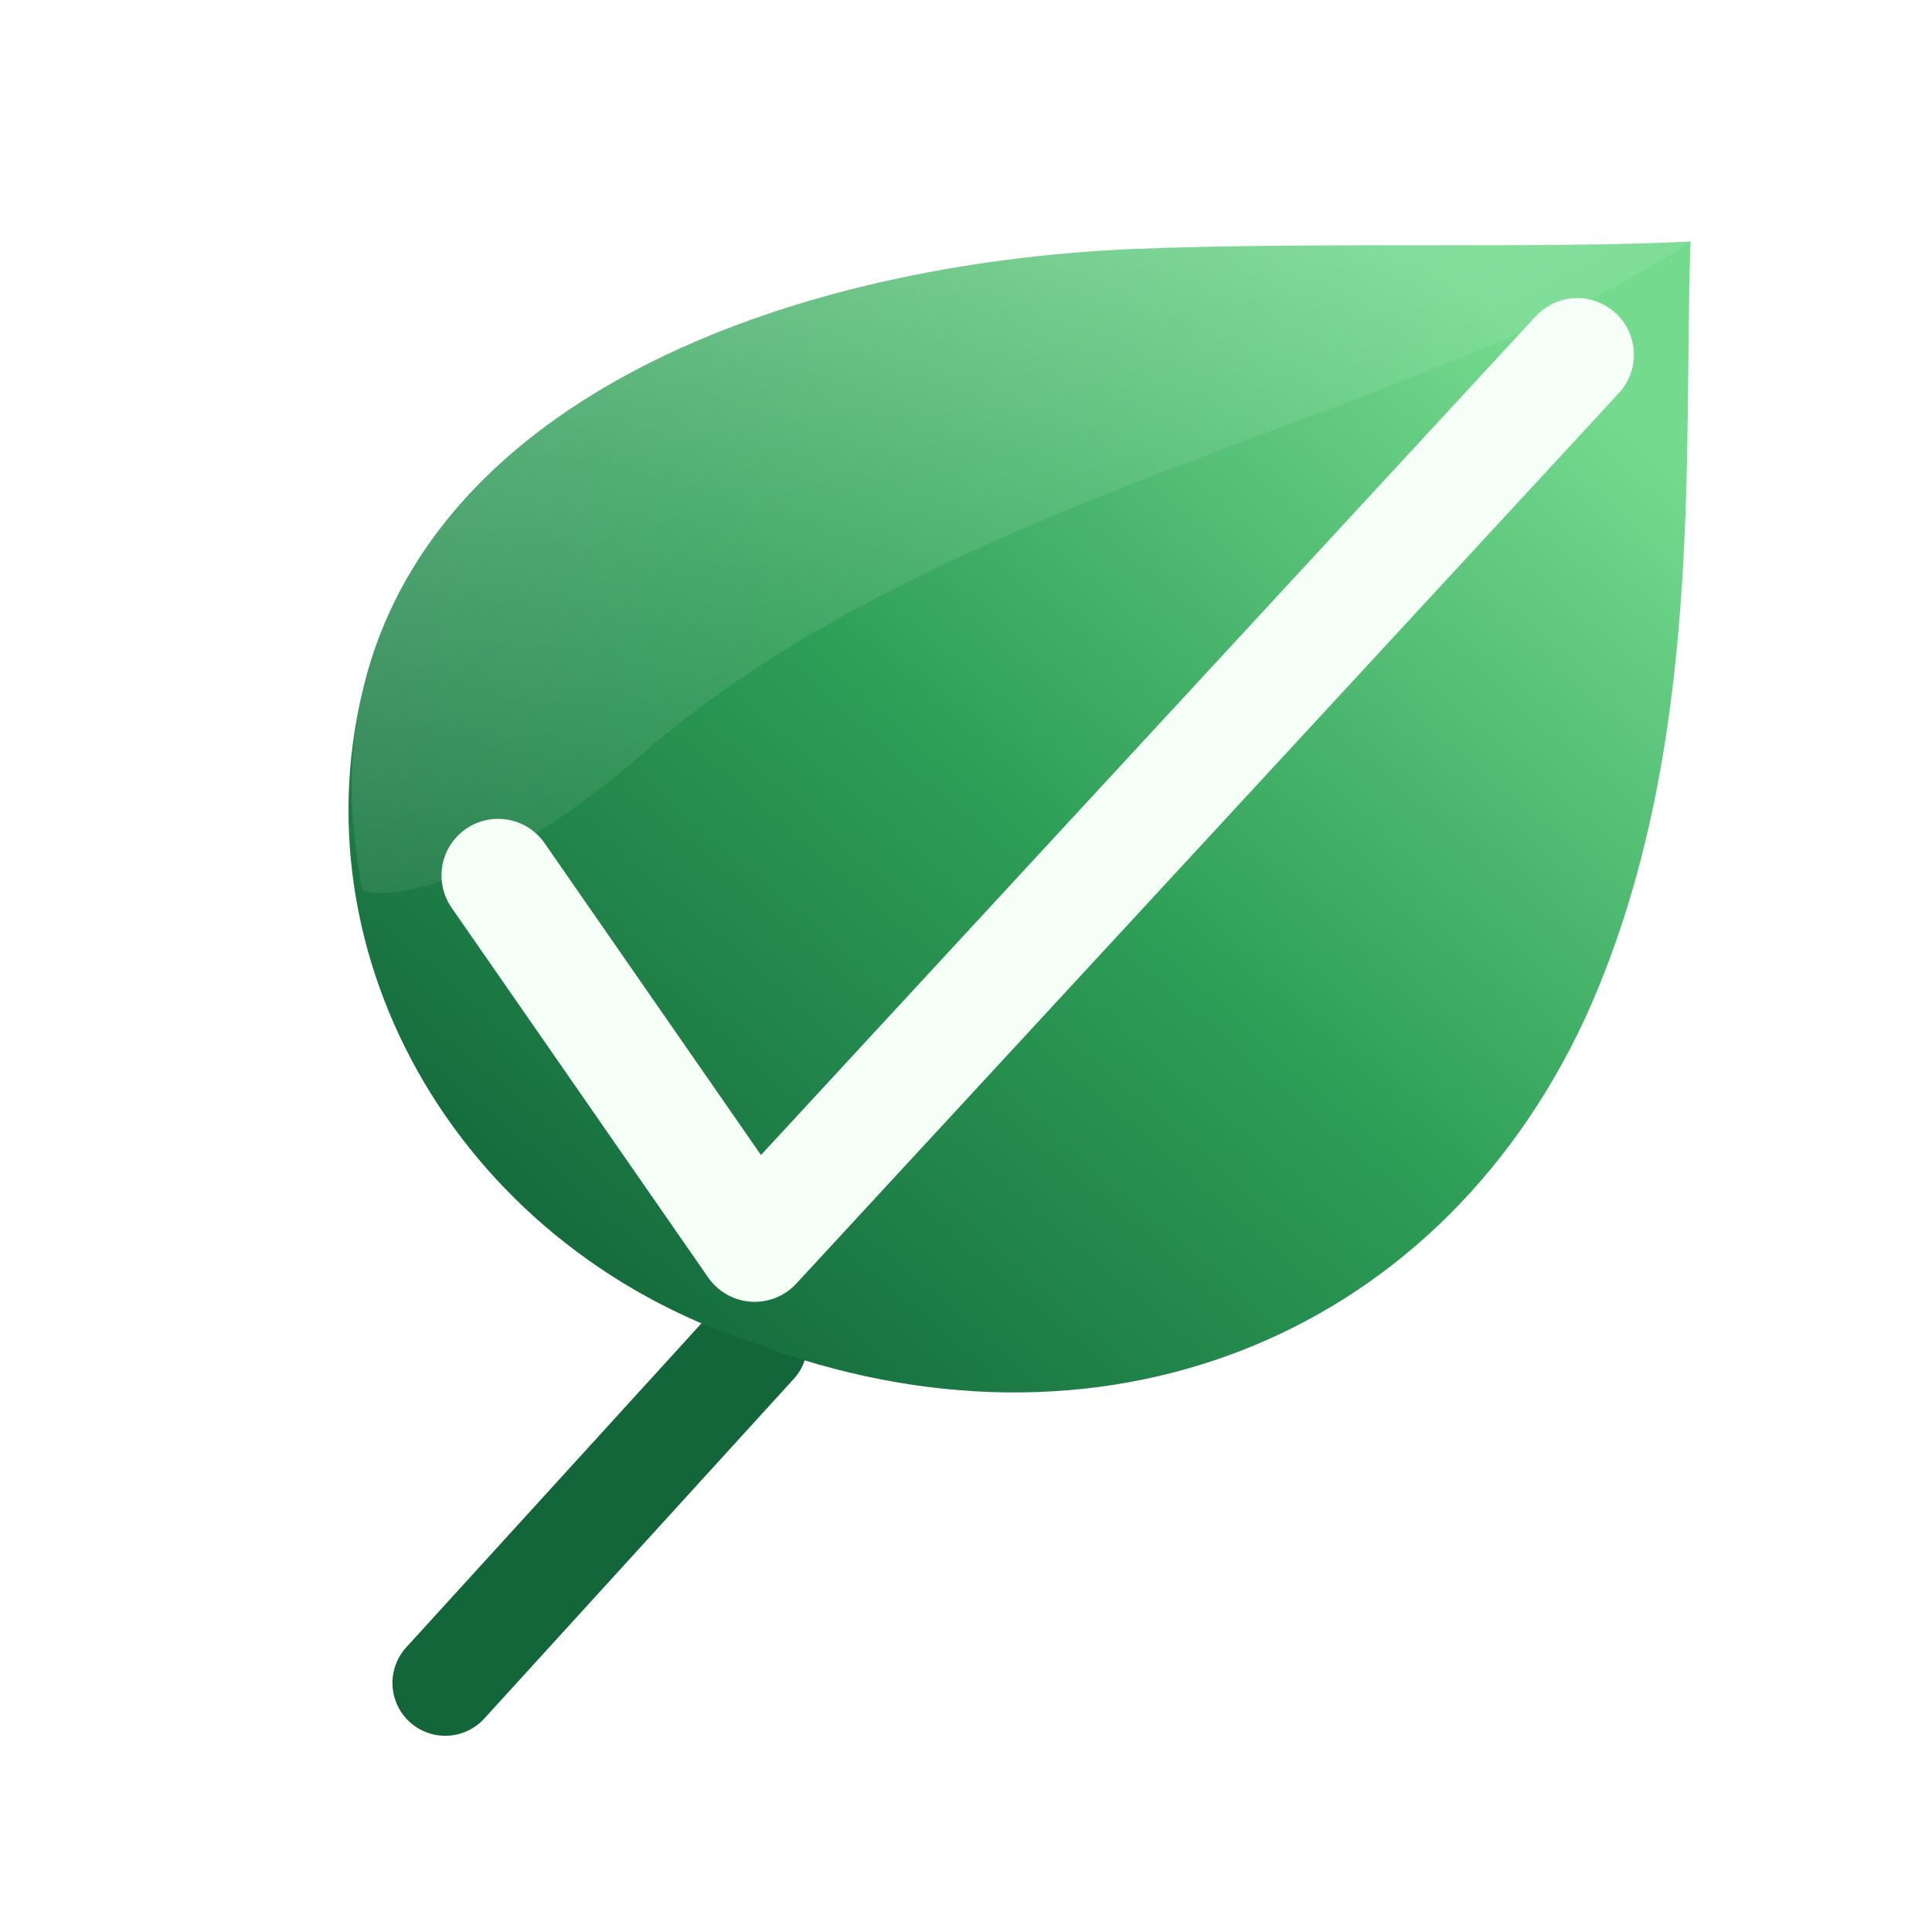
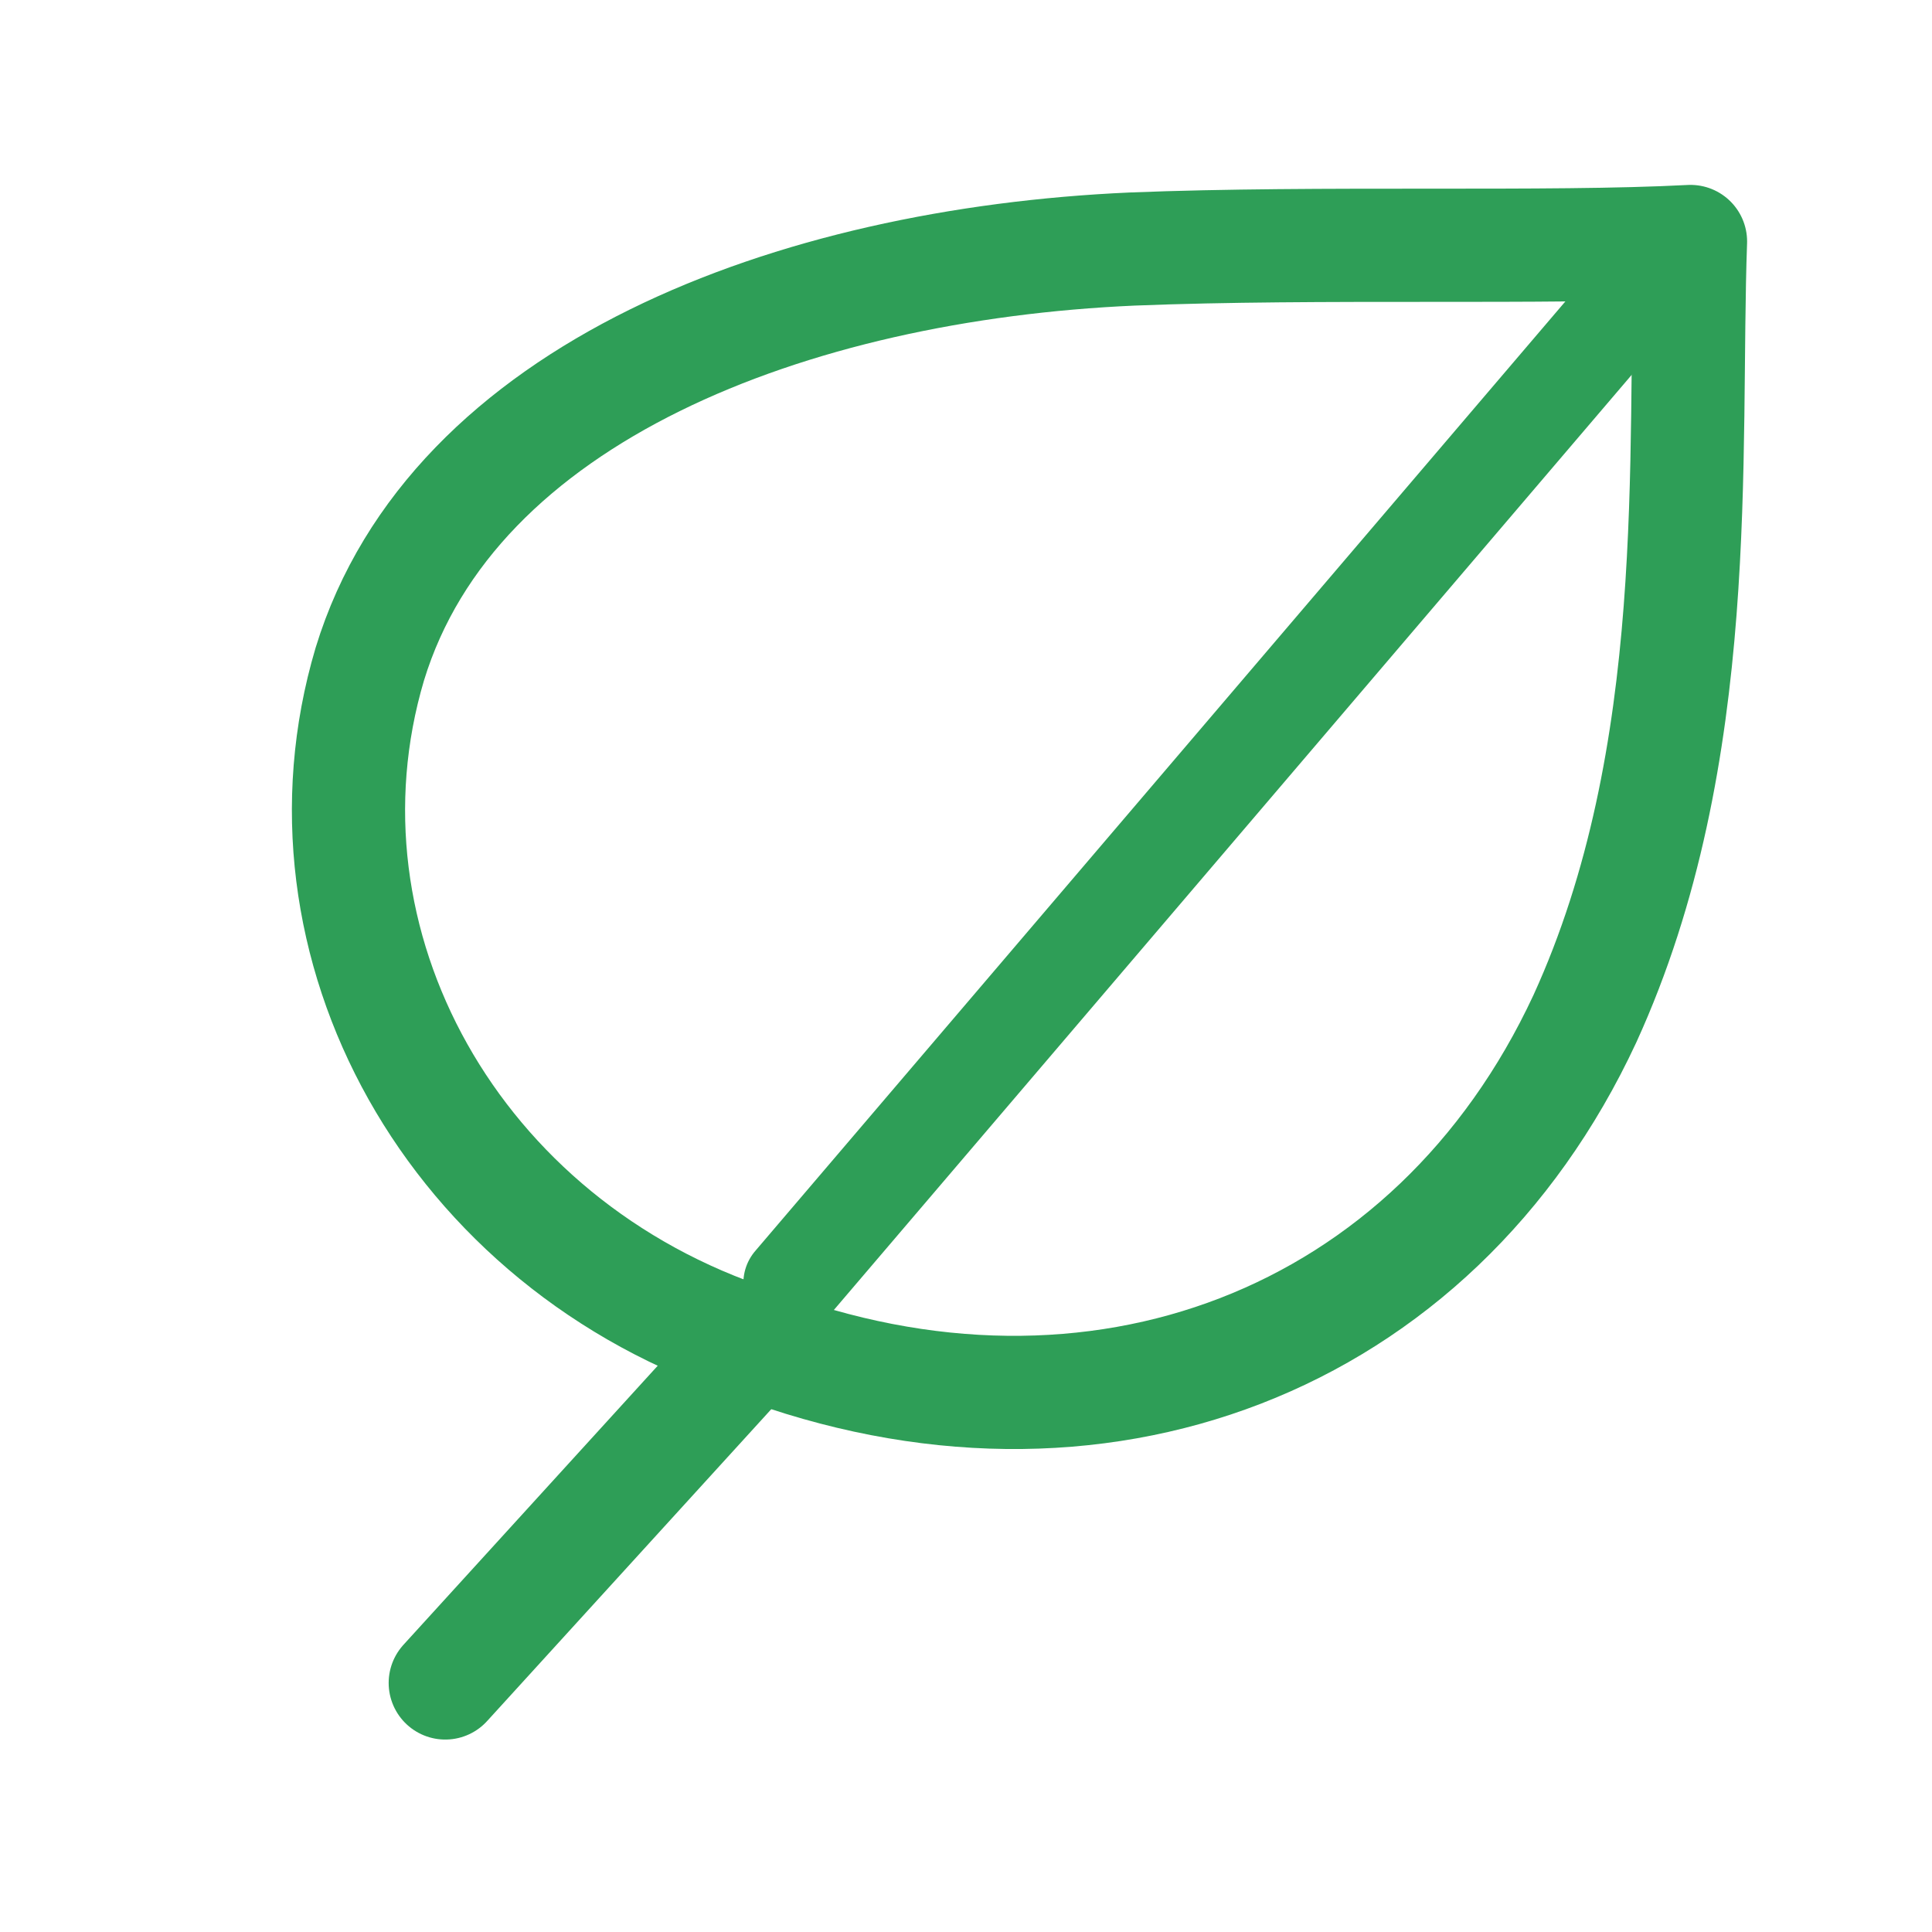
- <svg xmlns="http://www.w3.org/2000/svg" viewBox="0 0 512 512">
-   <defs>
-     <linearGradient id="leaf" x1="0.1" y1="0.9" x2="0.9" y2="0.1">
-       <stop offset="0" stop-color="#12663A" />
-       <stop offset="0.5" stop-color="#2E9E57" />
-       <stop offset="1" stop-color="#74DA8E" />
-     </linearGradient>
-     <linearGradient id="shine" x1="0" y1="0" x2="1" y2="1">
-       <stop offset="0" stop-color="#FFFFFF" stop-opacity="0.28" />
-       <stop offset="0.7" stop-color="#FFFFFF" stop-opacity="0" />
-     </linearGradient>
-   </defs>
-   <path d="M200 356 118 446" stroke="#12663A" stroke-width="28" stroke-linecap="round" />
-   <path d="M200 356C120 330 76 250 98 176 120 104 210 70 300 66 350 64 410 66 448 64 446 120 452 200 420 270 380 356 290 390 200 356Z" fill="url(#leaf)" />
-   <path d="M98 176C120 104 210 70 300 66 350 64 410 66 448 64 380 110 250 130 170 200 140 226 110 240 96 236 92 214 92 196 98 176Z" fill="url(#shine)" />
-   <path d="M132 232 200 330 418 94" fill="none" stroke="#F5FFF8" stroke-width="30" stroke-linecap="round" stroke-linejoin="round" />
+ <svg xmlns="http://www.w3.org/2000/svg" viewBox="0 0 512 512" fill="none" stroke="#2E9E57" stroke-linecap="round" stroke-linejoin="round">
+   <path d="M200 356 118 446" stroke-width="30" />
+   <path d="M200 356C120 330 76 250 98 176 120 104 210 70 300 66 350 64 410 66 448 64 446 120 452 200 420 270 380 356 290 390 200 356Z" stroke-width="30" />
+   <path d="M210 340 425 88" stroke-width="26" />
</svg>
